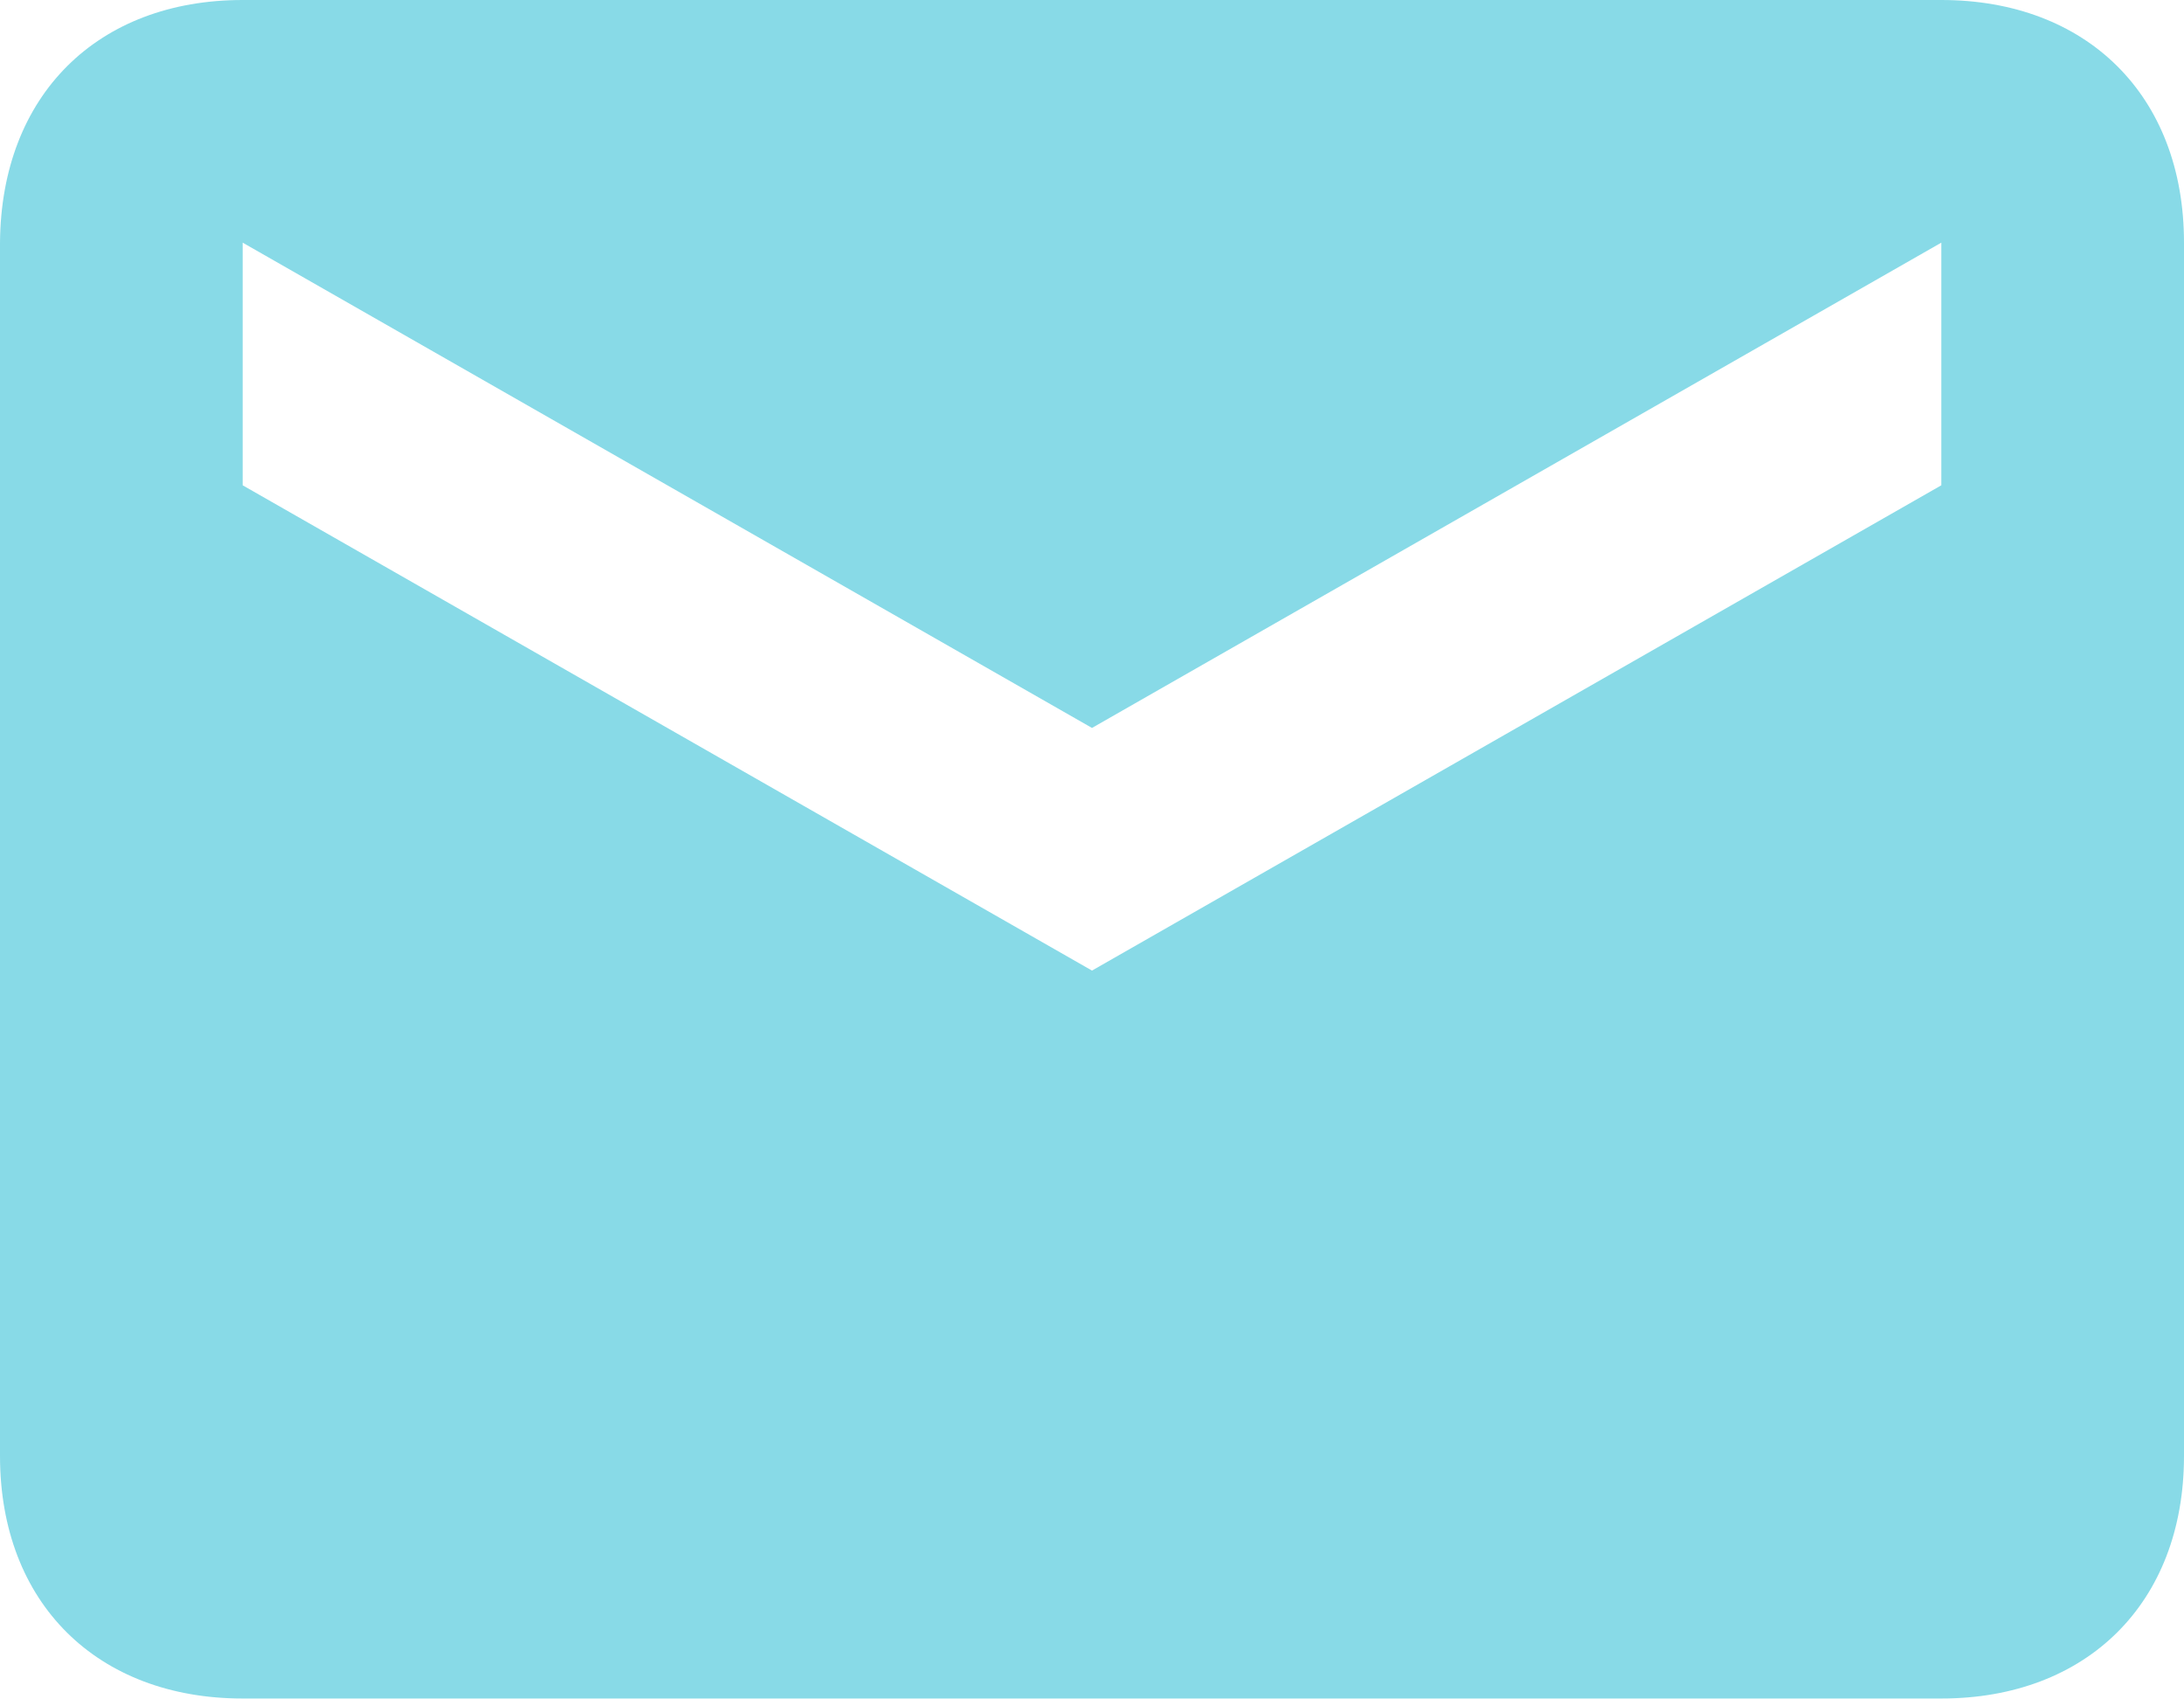
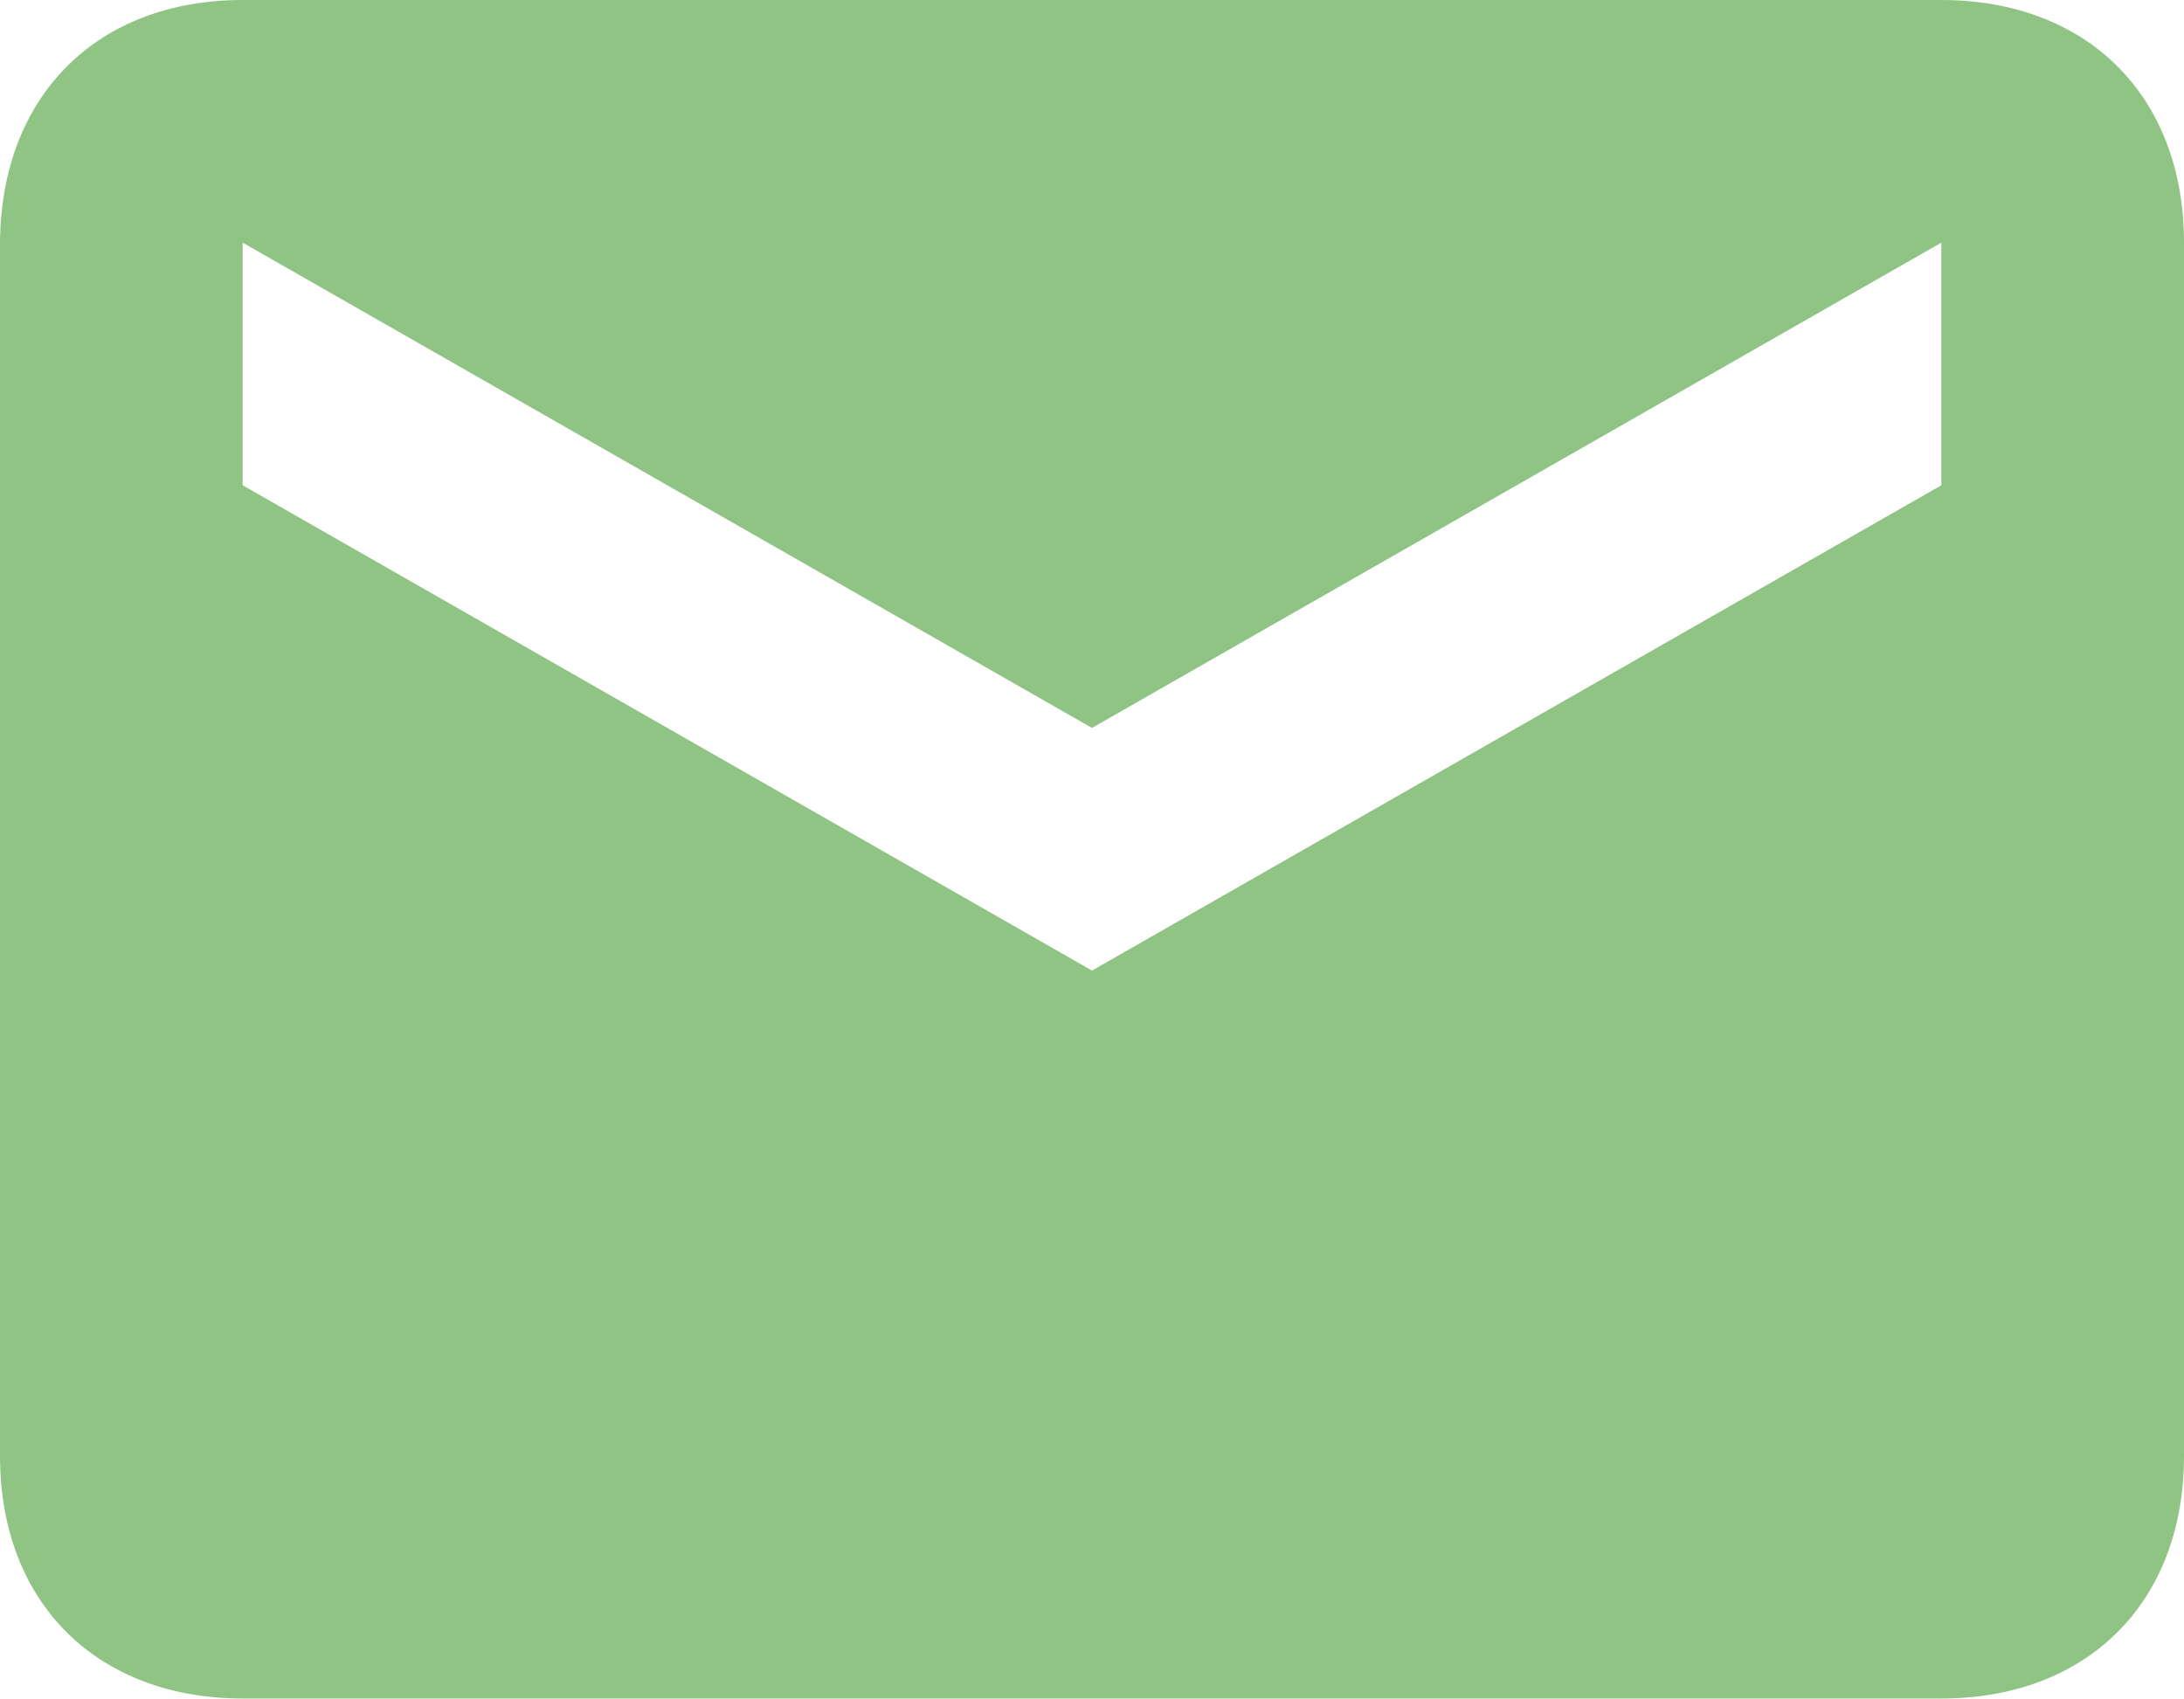
<svg xmlns="http://www.w3.org/2000/svg" width="18" height="14" viewBox="0 0 18 14">
-   <path fill="#39C2D7" fill-rule="evenodd" d="M16 0H2C.805 0 .009.783 0 2v10c0 1.217.805 2 2 2h14c1.195 0 2-.783 2-2V2c0-1.217-.805-2-2-2zm0 4L9 8 2 4V2l7 4 7-4v2z" opacity=".6" />
+   <path fill="#449d34" fill-rule="evenodd" d="M16 0H2C.805 0 .009.783 0 2v10c0 1.217.805 2 2 2h14c1.195 0 2-.783 2-2V2c0-1.217-.805-2-2-2zm0 4L9 8 2 4V2l7 4 7-4v2z" opacity=".6" />
</svg>
